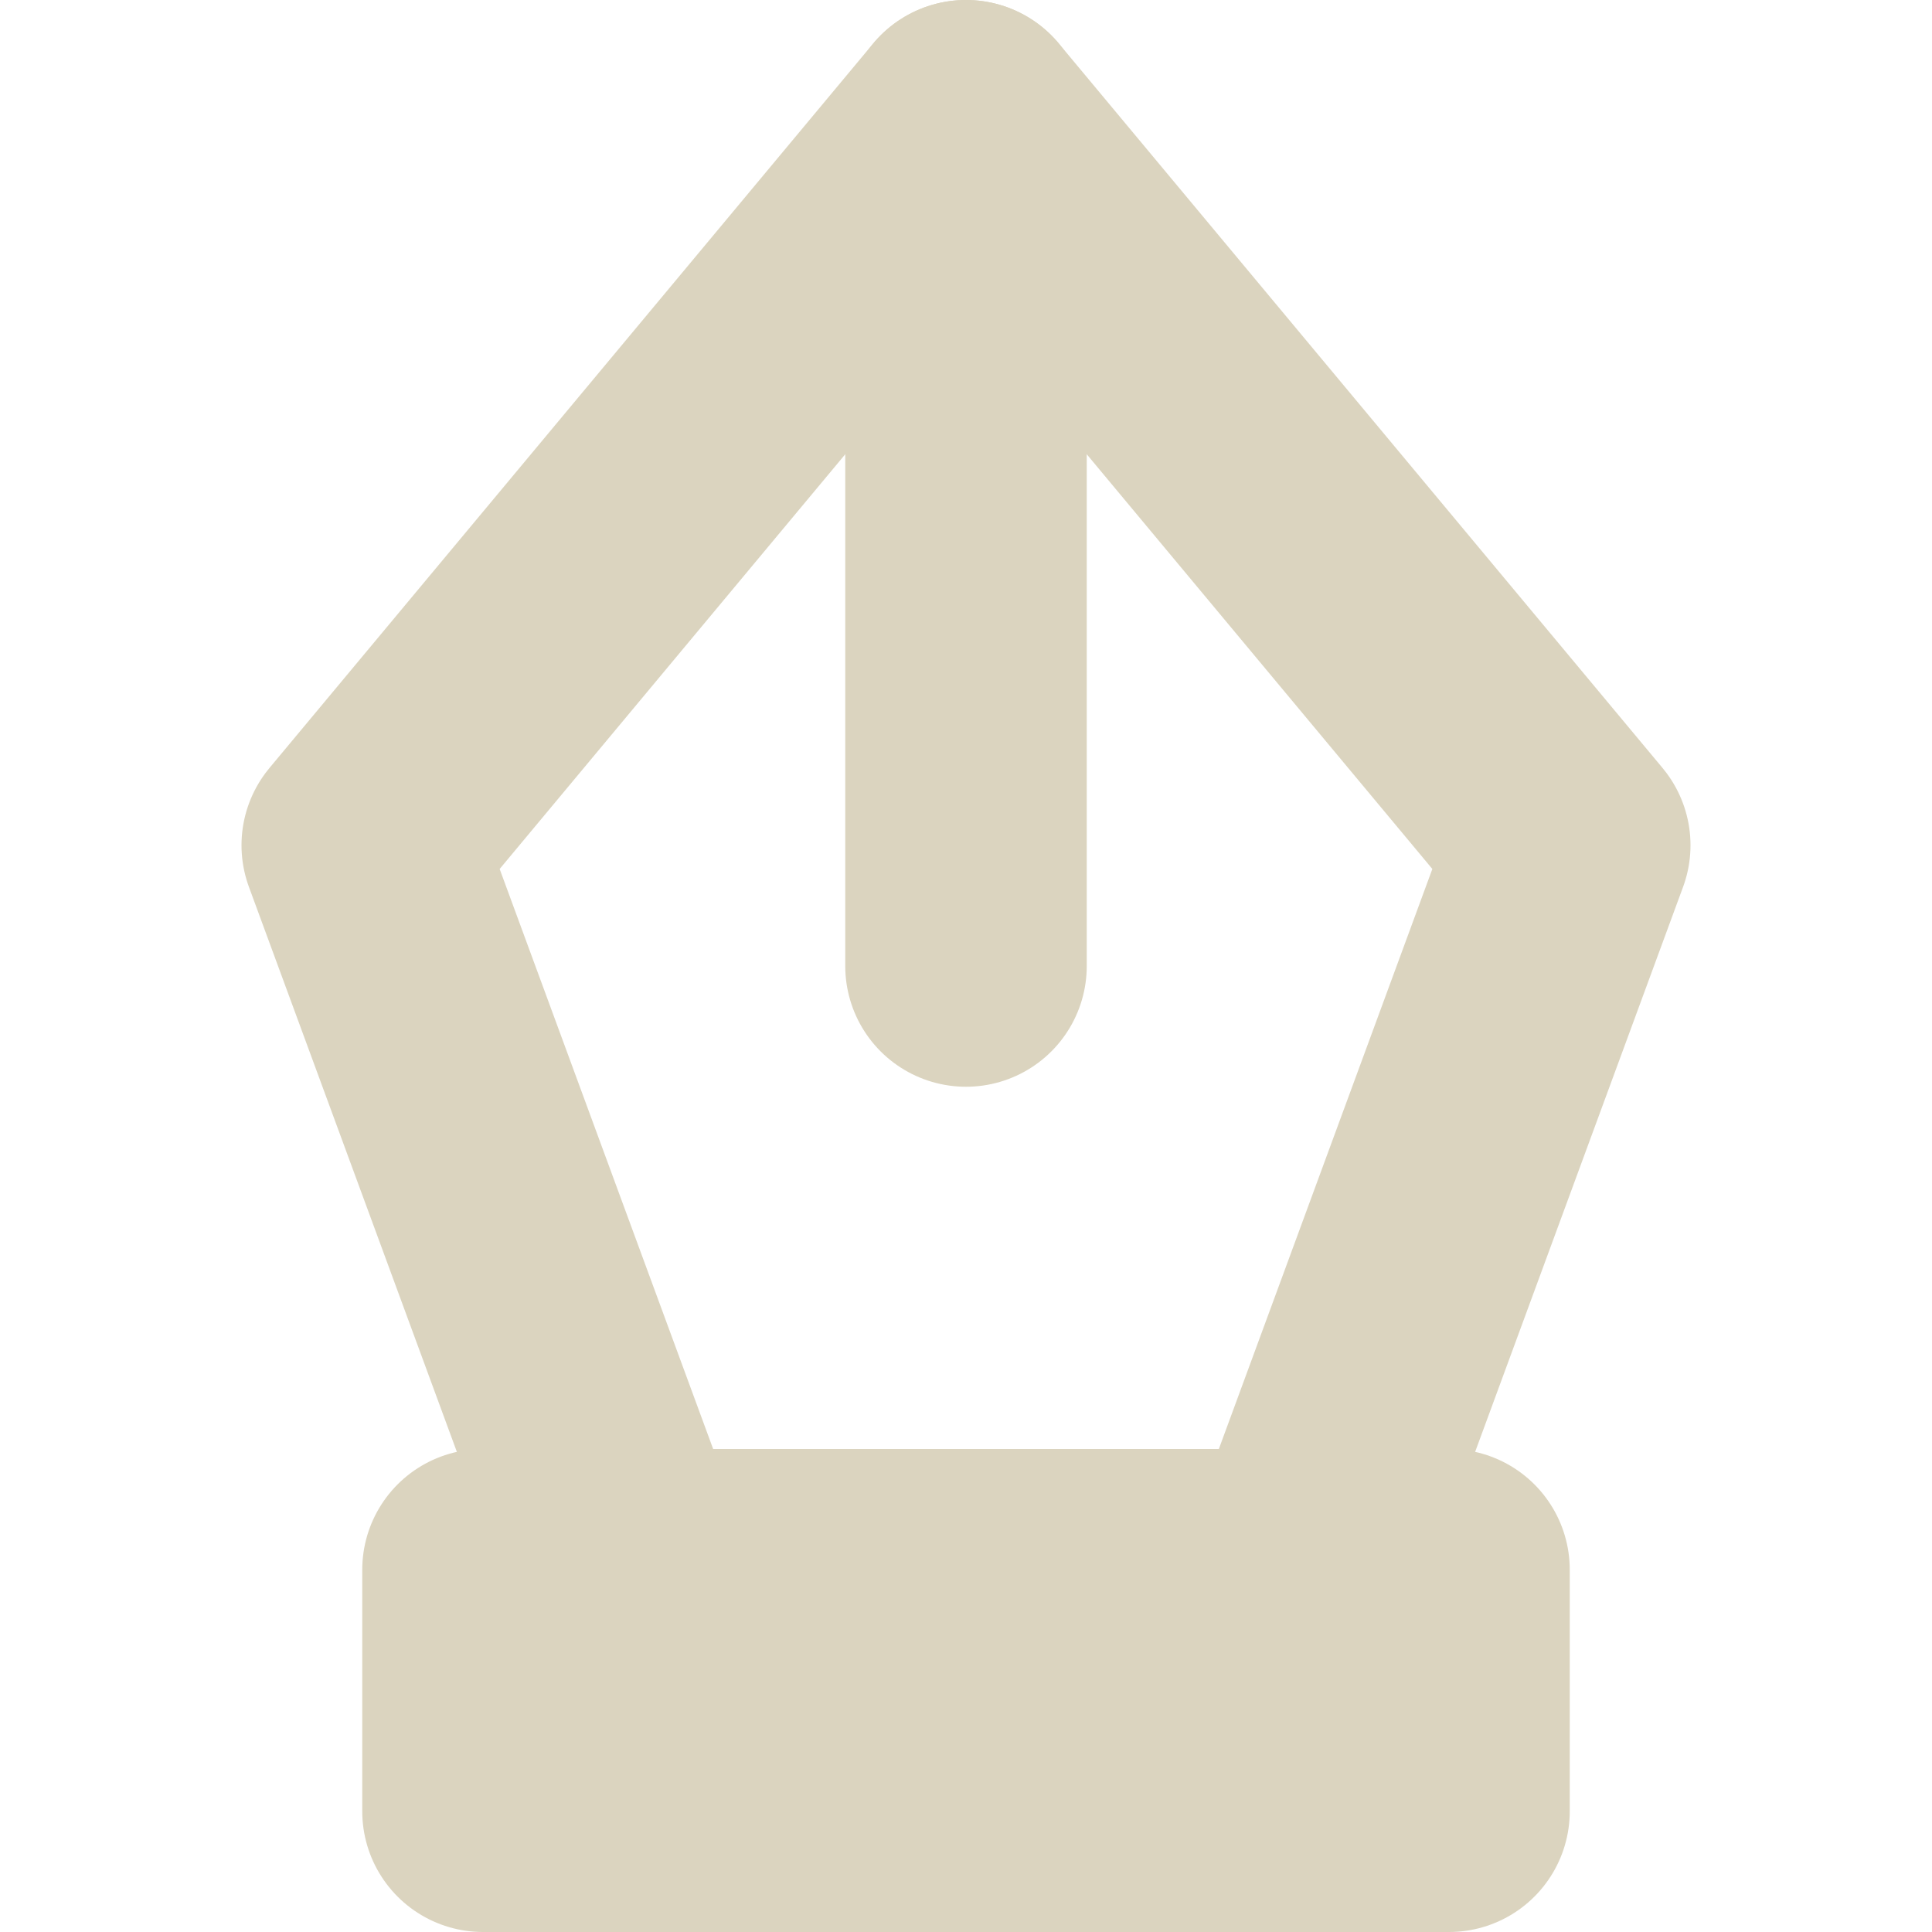
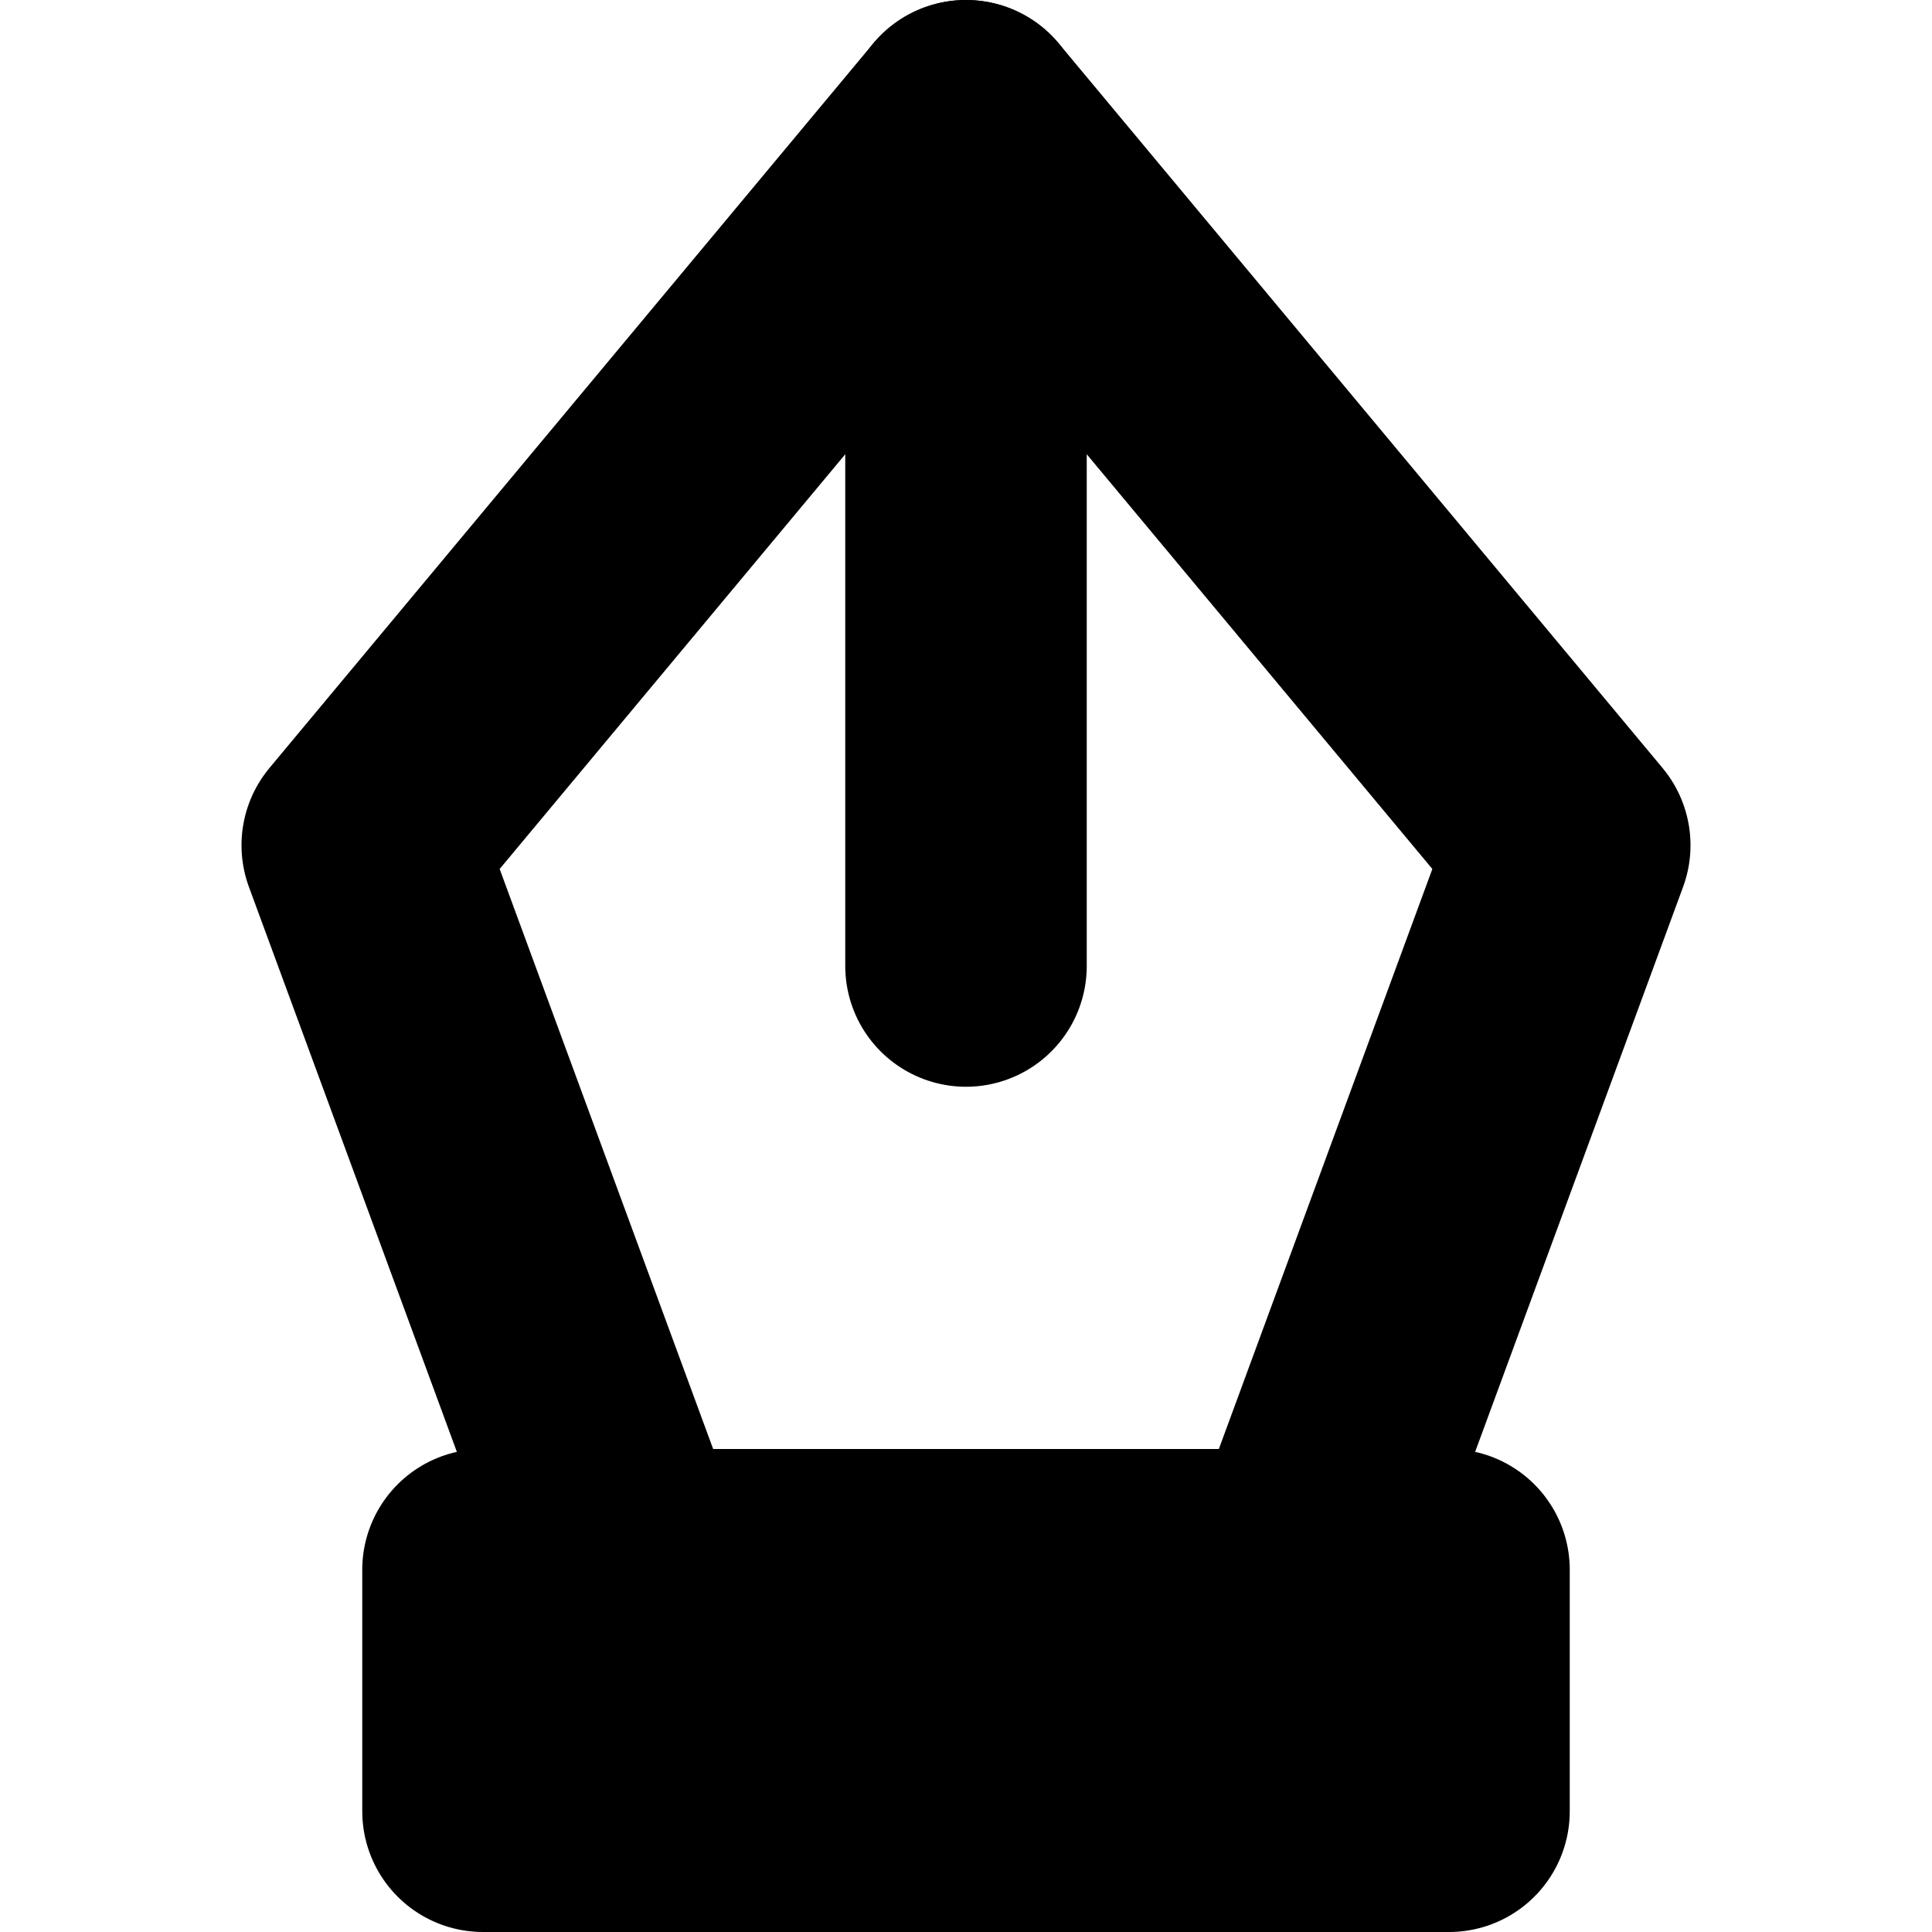
<svg xmlns="http://www.w3.org/2000/svg" width="16" height="16" viewBox="0 0 16 16" fill="none">
-   <path d="M10.67 13.33H5.33L3 7L8 1L13 7L10.67 13.33Z" stroke="#DBD4BF" stroke-width="2" stroke-miterlimit="10" stroke-linecap="round" stroke-linejoin="round" />
-   <path d="M4 15L12 15V13H4V15Z" fill="#DBD4BF" stroke="#DBD4BF" stroke-width="2" stroke-miterlimit="10" stroke-linecap="round" stroke-linejoin="round" />
-   <path d="M8 1V8" stroke="#DBD4BF" stroke-width="2" stroke-miterlimit="10" stroke-linecap="round" stroke-linejoin="round" />
+   <path d="M10.67 13.33H5.33L3 7L8 1L13 7L10.67 13.33Z" stroke="currentcolor" stroke-width="2" stroke-miterlimit="10" stroke-linecap="round" stroke-linejoin="round" />
+   <path d="M4 15L12 15V13H4V15Z" fill="currentcolor" stroke="currentcolor" stroke-width="2" stroke-miterlimit="10" stroke-linecap="round" stroke-linejoin="round" />
+   <path d="M8 1V8" stroke="currentcolor" stroke-width="2" stroke-miterlimit="10" stroke-linecap="round" stroke-linejoin="round" />
</svg>
